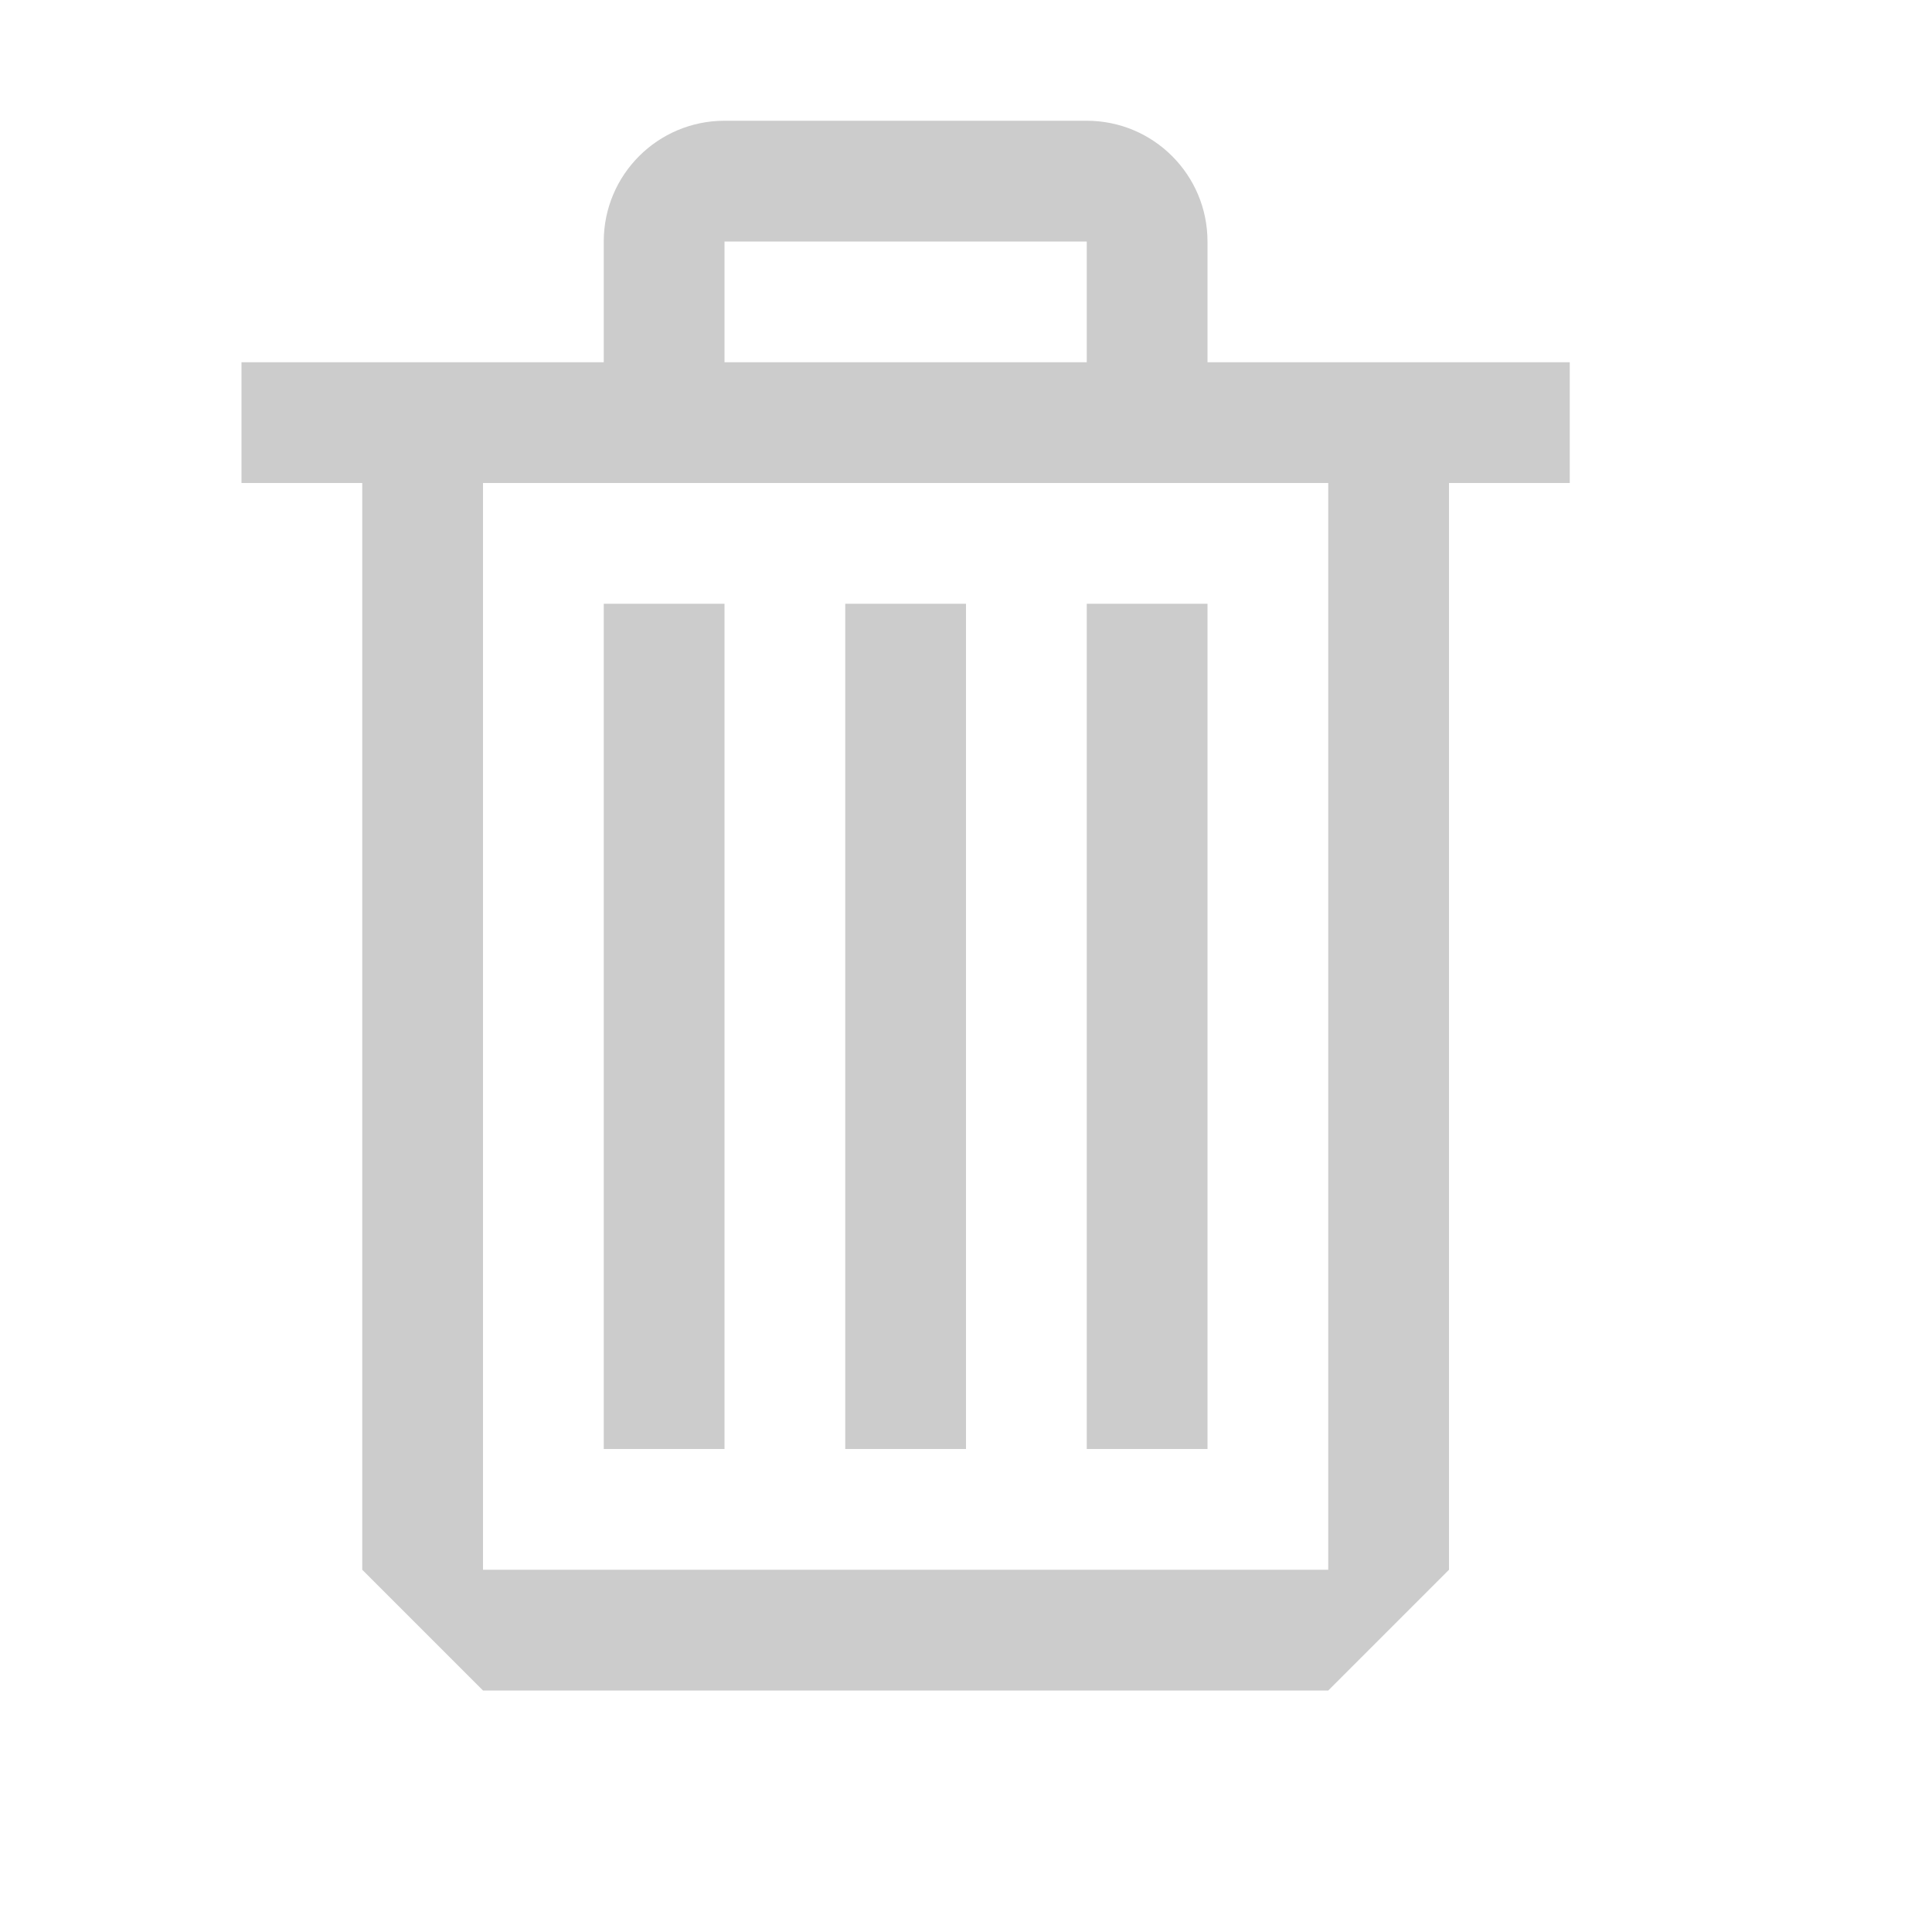
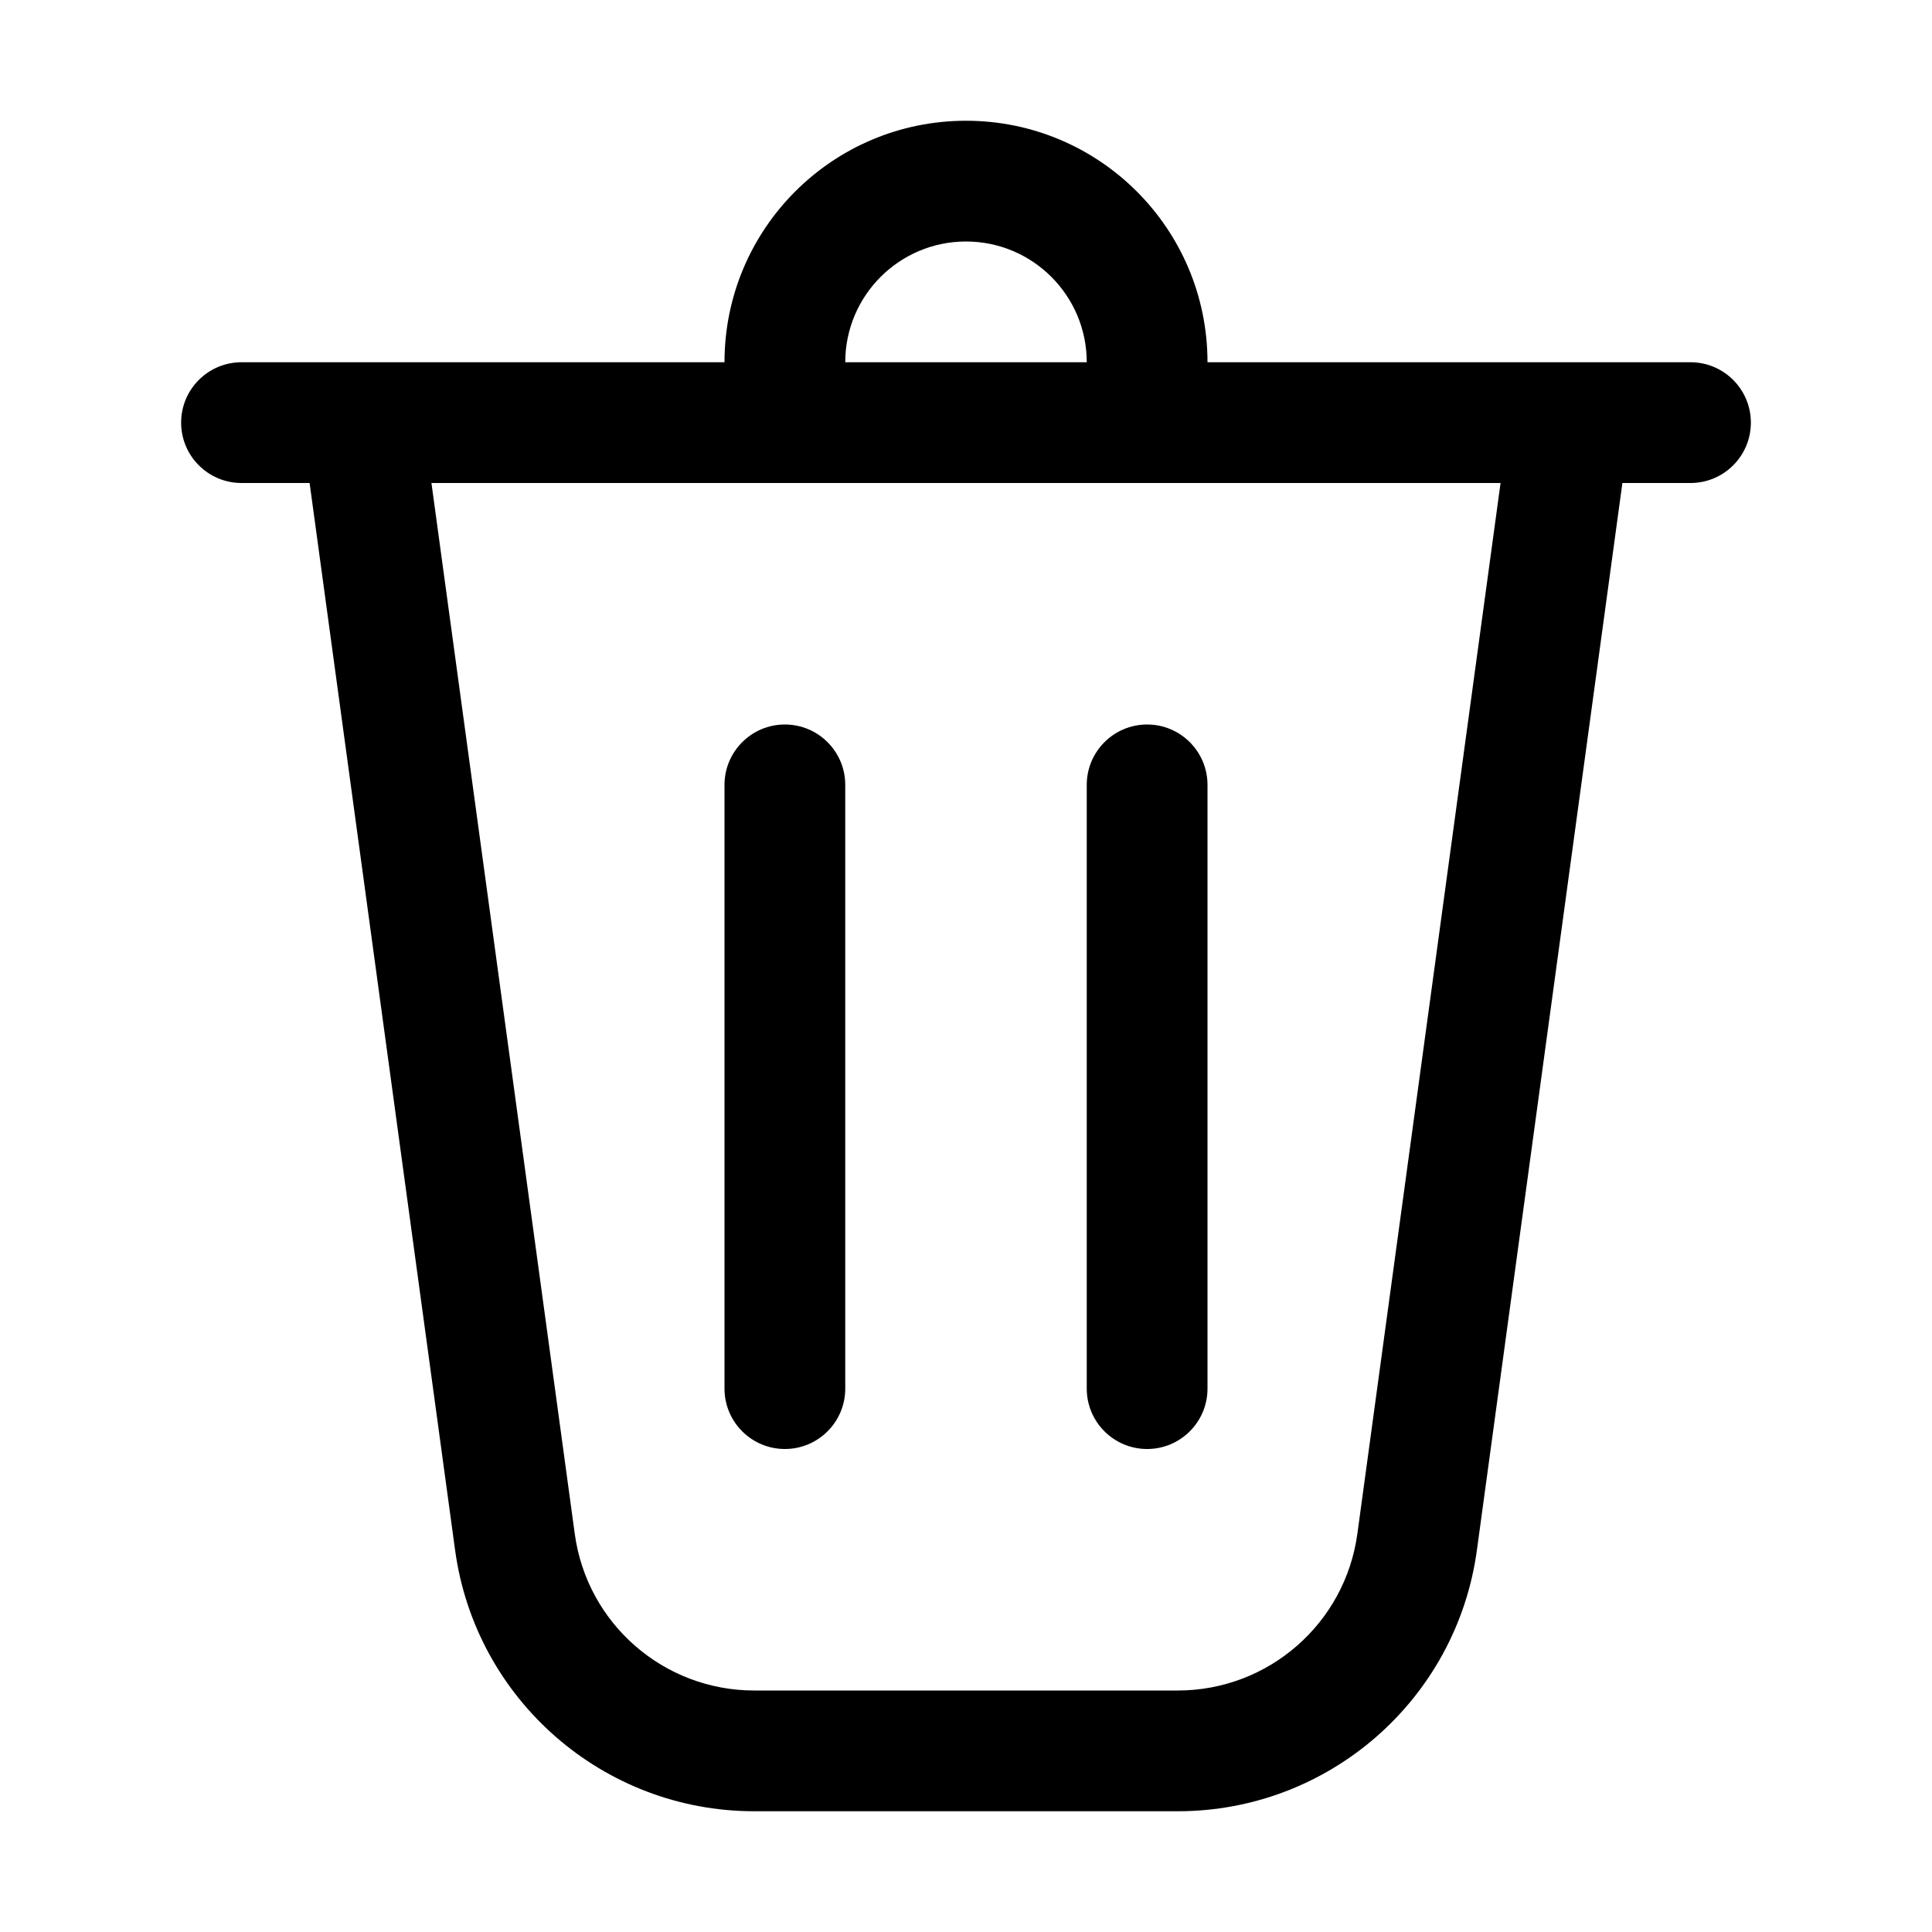
- <svg xmlns="http://www.w3.org/2000/svg" width="16" height="16" viewBox="0 0 16 16" fill="none">
-   <path fill-rule="evenodd" clip-rule="evenodd" d="M10 3h3v1h-1v9l-1 1H4l-1-1V4H2V3h3V2a1 1 0 0 1 1-1h3a1 1 0 0 1 1 1v1zM9 2H6v1h3V2zM4 13h7V4H4v9zm2-8H5v7h1V5zm1 0h1v7H7V5zm2 0h1v7H9V5z" fill="#cccccc" />
+ <svg xmlns="http://www.w3.org/2000/svg" width="16" height="16" viewBox="0 0 16 16" fill="currentColor">
+   <path d="M7 3H9C9 2.448 8.552 2 8 2C7.448 2 7 2.448 7 3ZM6 3C6 1.895 6.895 1 8 1C9.105 1 10 1.895 10 3H14C14.276 3 14.5 3.224 14.5 3.5C14.5 3.776 14.276 4 14 4H13.436L12.231 12.838C12.062 14.076 11.004 15 9.754 15H6.246C4.996 15 3.938 14.076 3.769 12.838L2.564 4H2C1.724 4 1.5 3.776 1.5 3.5C1.5 3.224 1.724 3 2 3H6ZM7 6.5C7 6.224 6.776 6 6.5 6C6.224 6 6 6.224 6 6.5V11.5C6 11.776 6.224 12 6.5 12C6.776 12 7 11.776 7 11.5V6.5ZM9.5 6C9.776 6 10 6.224 10 6.5V11.5C10 11.776 9.776 12 9.5 12C9.224 12 9 11.776 9 11.5V6.5C9 6.224 9.224 6 9.5 6ZM4.76 12.703C4.861 13.446 5.496 14 6.246 14H9.754C10.504 14 11.139 13.446 11.241 12.703L12.427 4H3.573L4.76 12.703Z" />
</svg>
